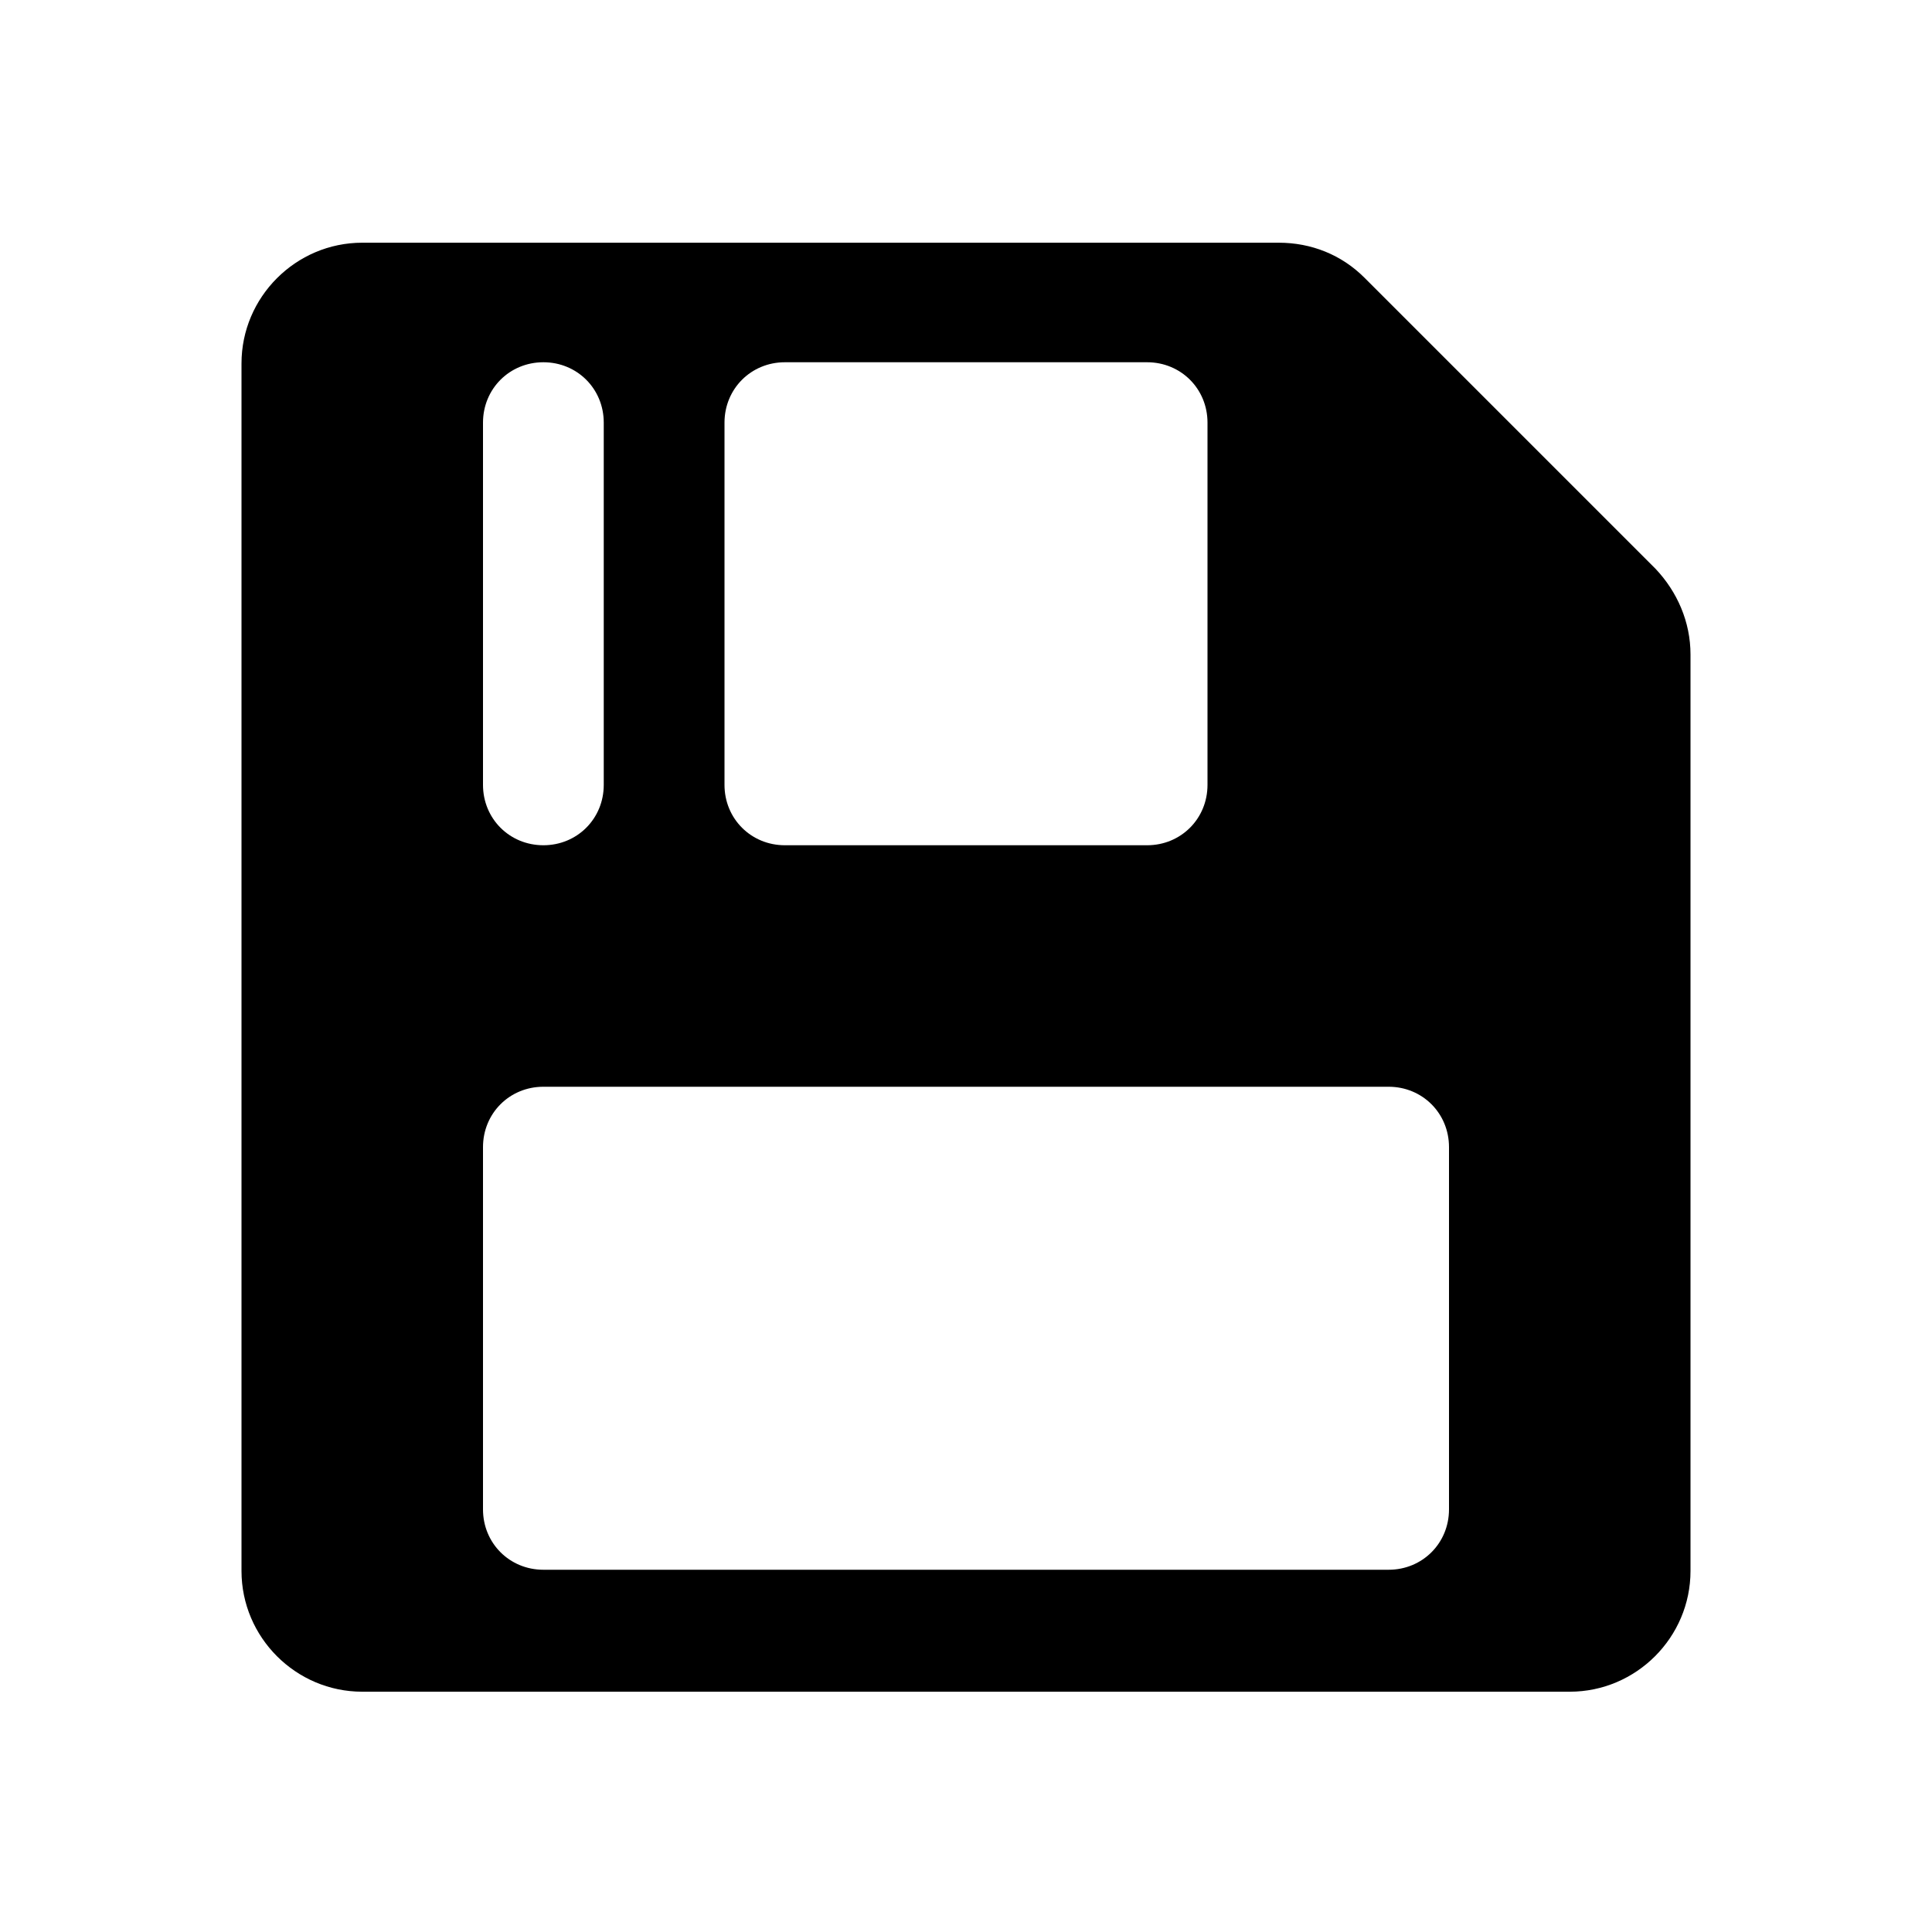
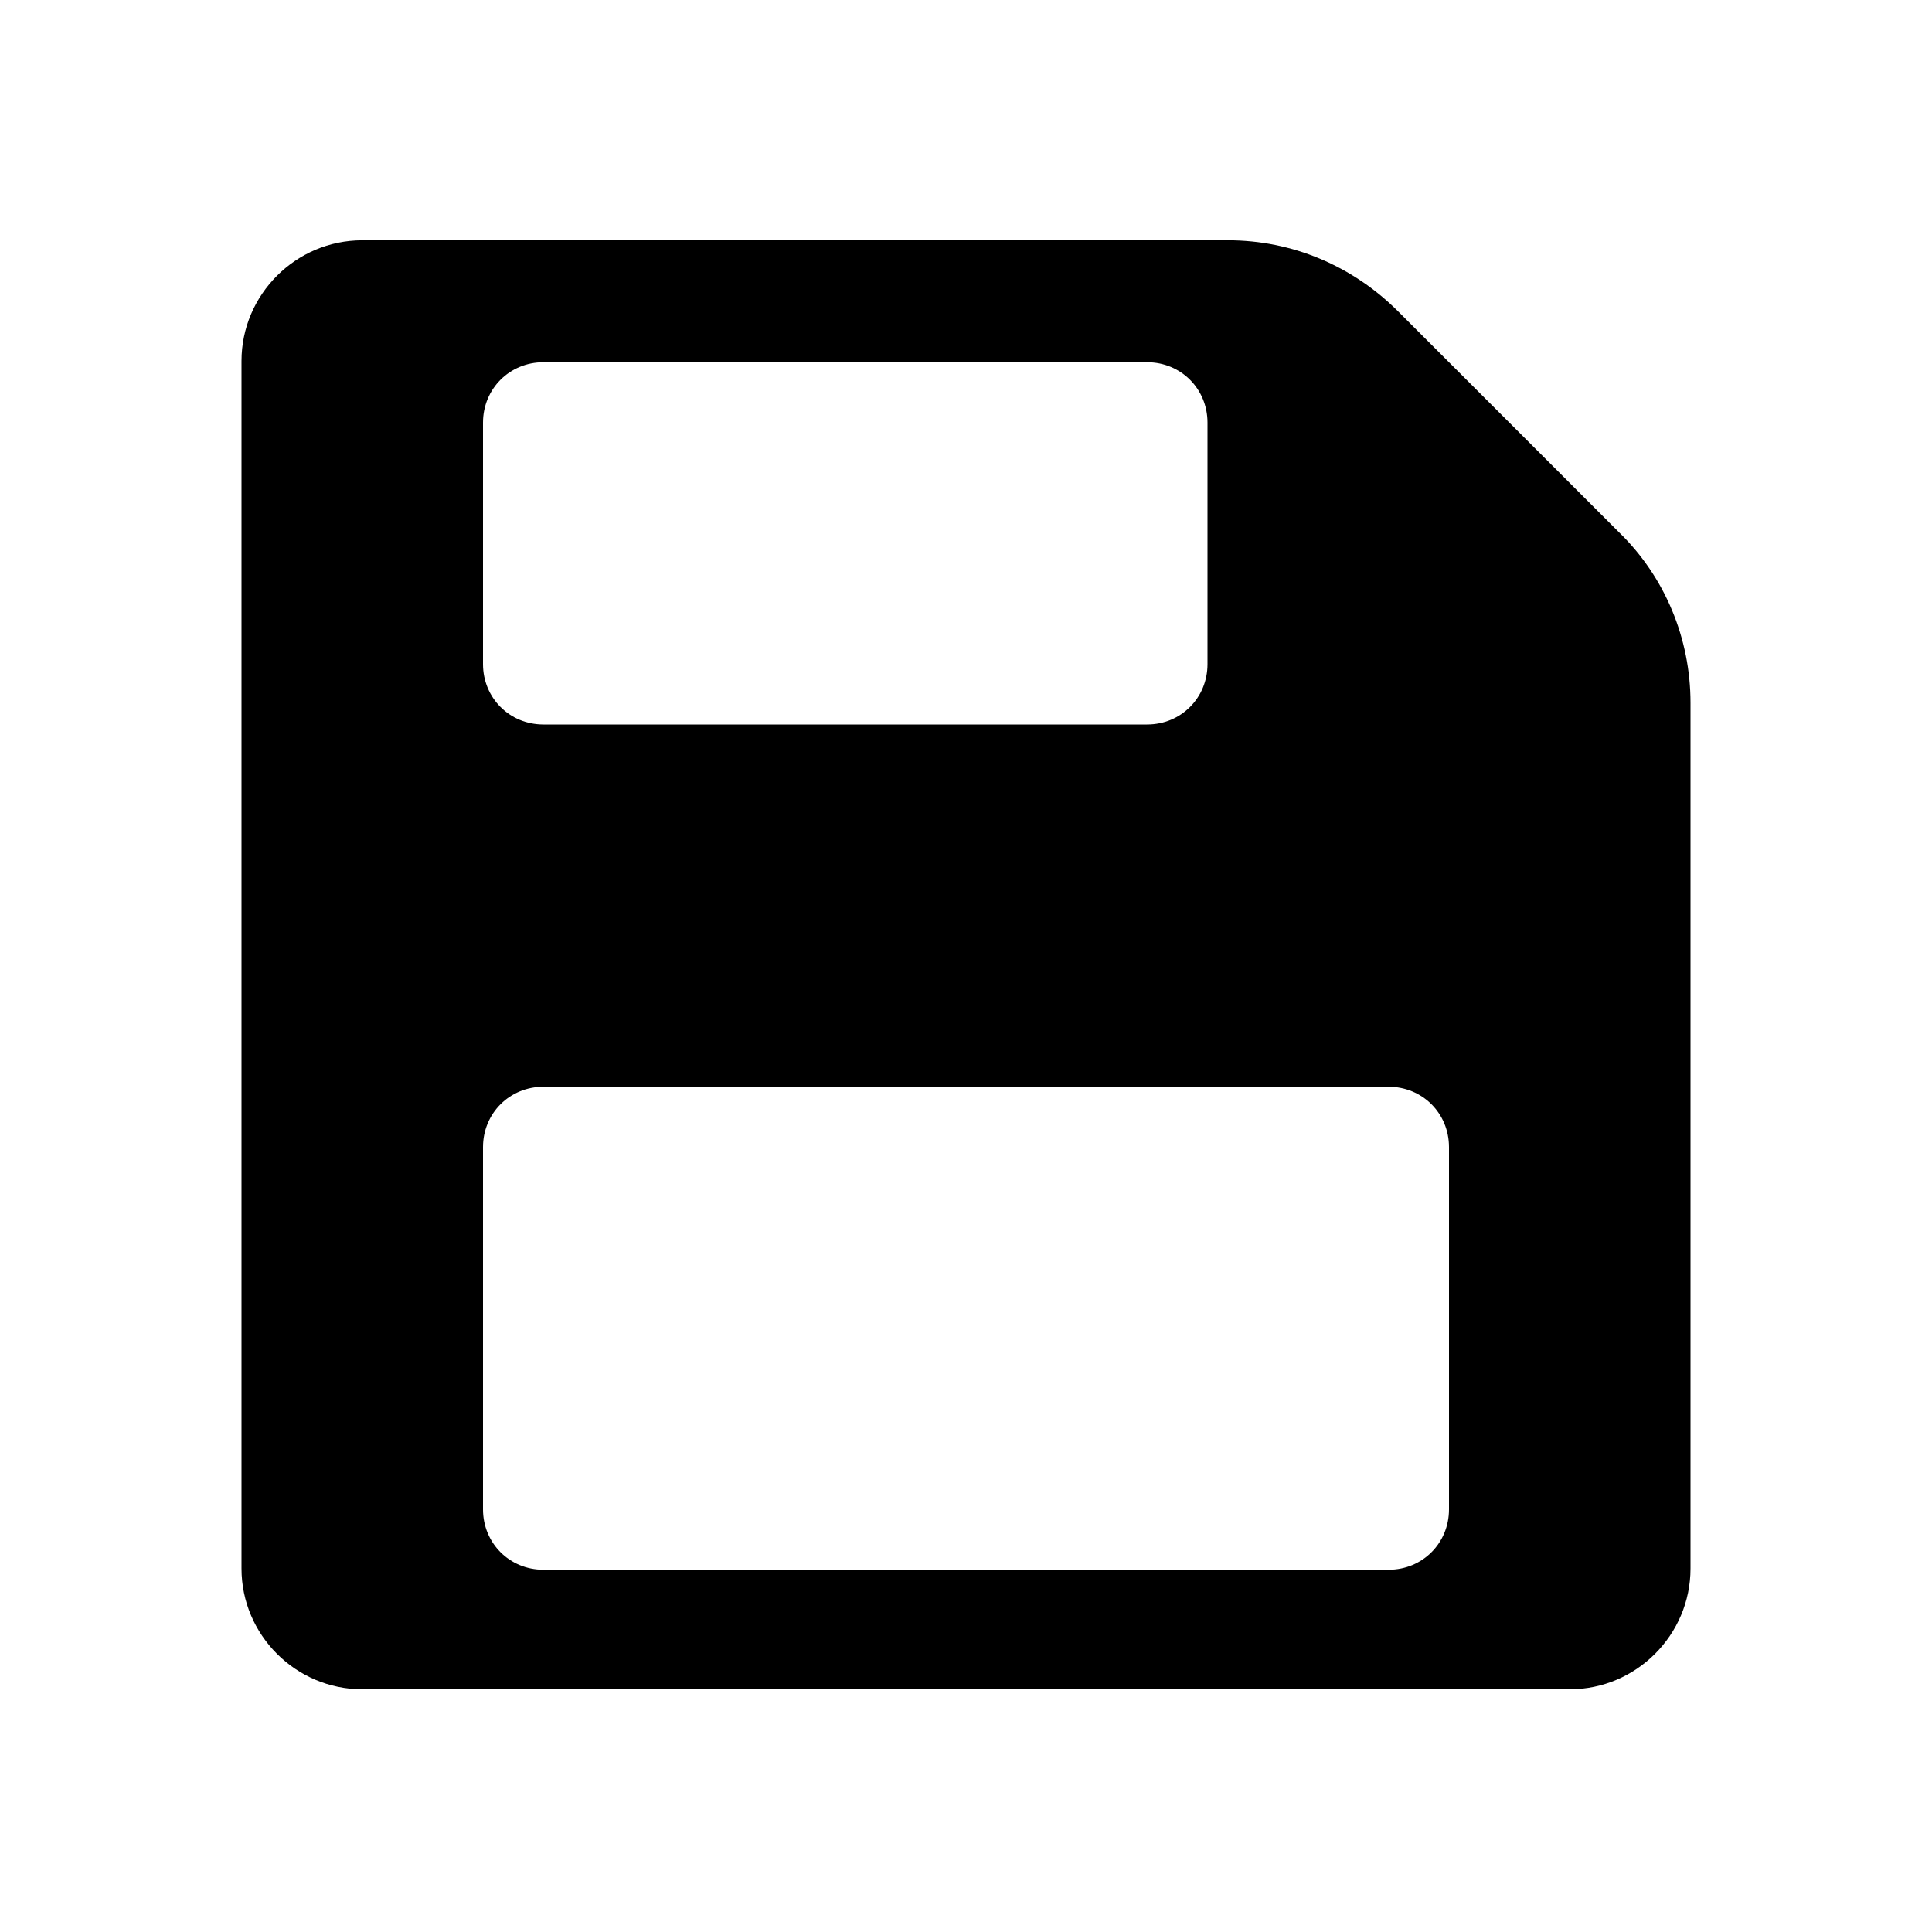
<svg xmlns="http://www.w3.org/2000/svg" width="16" height="16" viewBox="0 0 16 16" fill="none">
-   <path fill-rule="evenodd" clip-rule="evenodd" d="M10.59 2.01C10.86 2.01 11.11 2.11 11.3 2.3L13.71 4.71C13.89 4.9 14 5.15 14 5.42V13.01C14 13.56 13.55 14.01 13 14.01H3C2.45 14.01 2 13.56 2 13.01V3.01C2 2.46 2.45 2.01 3 2.01H10.59ZM4.5 9C4.22 9 4 9.22 4 9.5V12.5C4 12.78 4.22 13 4.5 13H11.5C11.78 13 12 12.78 12 12.5V9.5C12 9.22 11.78 9 11.5 9H4.5ZM4.5 3C4.22 3 4 3.22 4 3.5V6.5C4 6.78 4.22 7 4.5 7C4.78 7 5 6.78 5 6.5V3.5C5 3.22 4.78 3 4.5 3ZM6.5 3C6.22 3 6 3.22 6 3.5V6.5C6 6.78 6.22 7 6.5 7H9.5C9.78 7 10 6.78 10 6.5V3.5C10 3.22 9.78 3 9.5 3H6.5Z" fill="currentColor" />
+   <path fill-rule="evenodd" clip-rule="evenodd" d="M10.17 1.99C10.7 1.99 11.2 2.2 11.58 2.58L13.41 4.41C13.79 4.78 14 5.29 14 5.82V12.99C14 13.54 13.55 13.99 13 13.99H3C2.45 13.99 2 13.54 2 12.99V2.99C2 2.44 2.45 1.99 3 1.99H10.17ZM4.5 9C4.22 9 4 9.22 4 9.5V12.5C4 12.78 4.22 13 4.5 13H11.5C11.78 13 12 12.78 12 12.5V9.5C12 9.22 11.78 9 11.5 9H4.5ZM4.5 3C4.22 3 4 3.22 4 3.5V5.5C4 5.78 4.22 6 4.5 6H9.5C9.78 6 10 5.78 10 5.5V3.5C10 3.22 9.78 3 9.5 3H4.5Z" fill="black" />
</svg>
